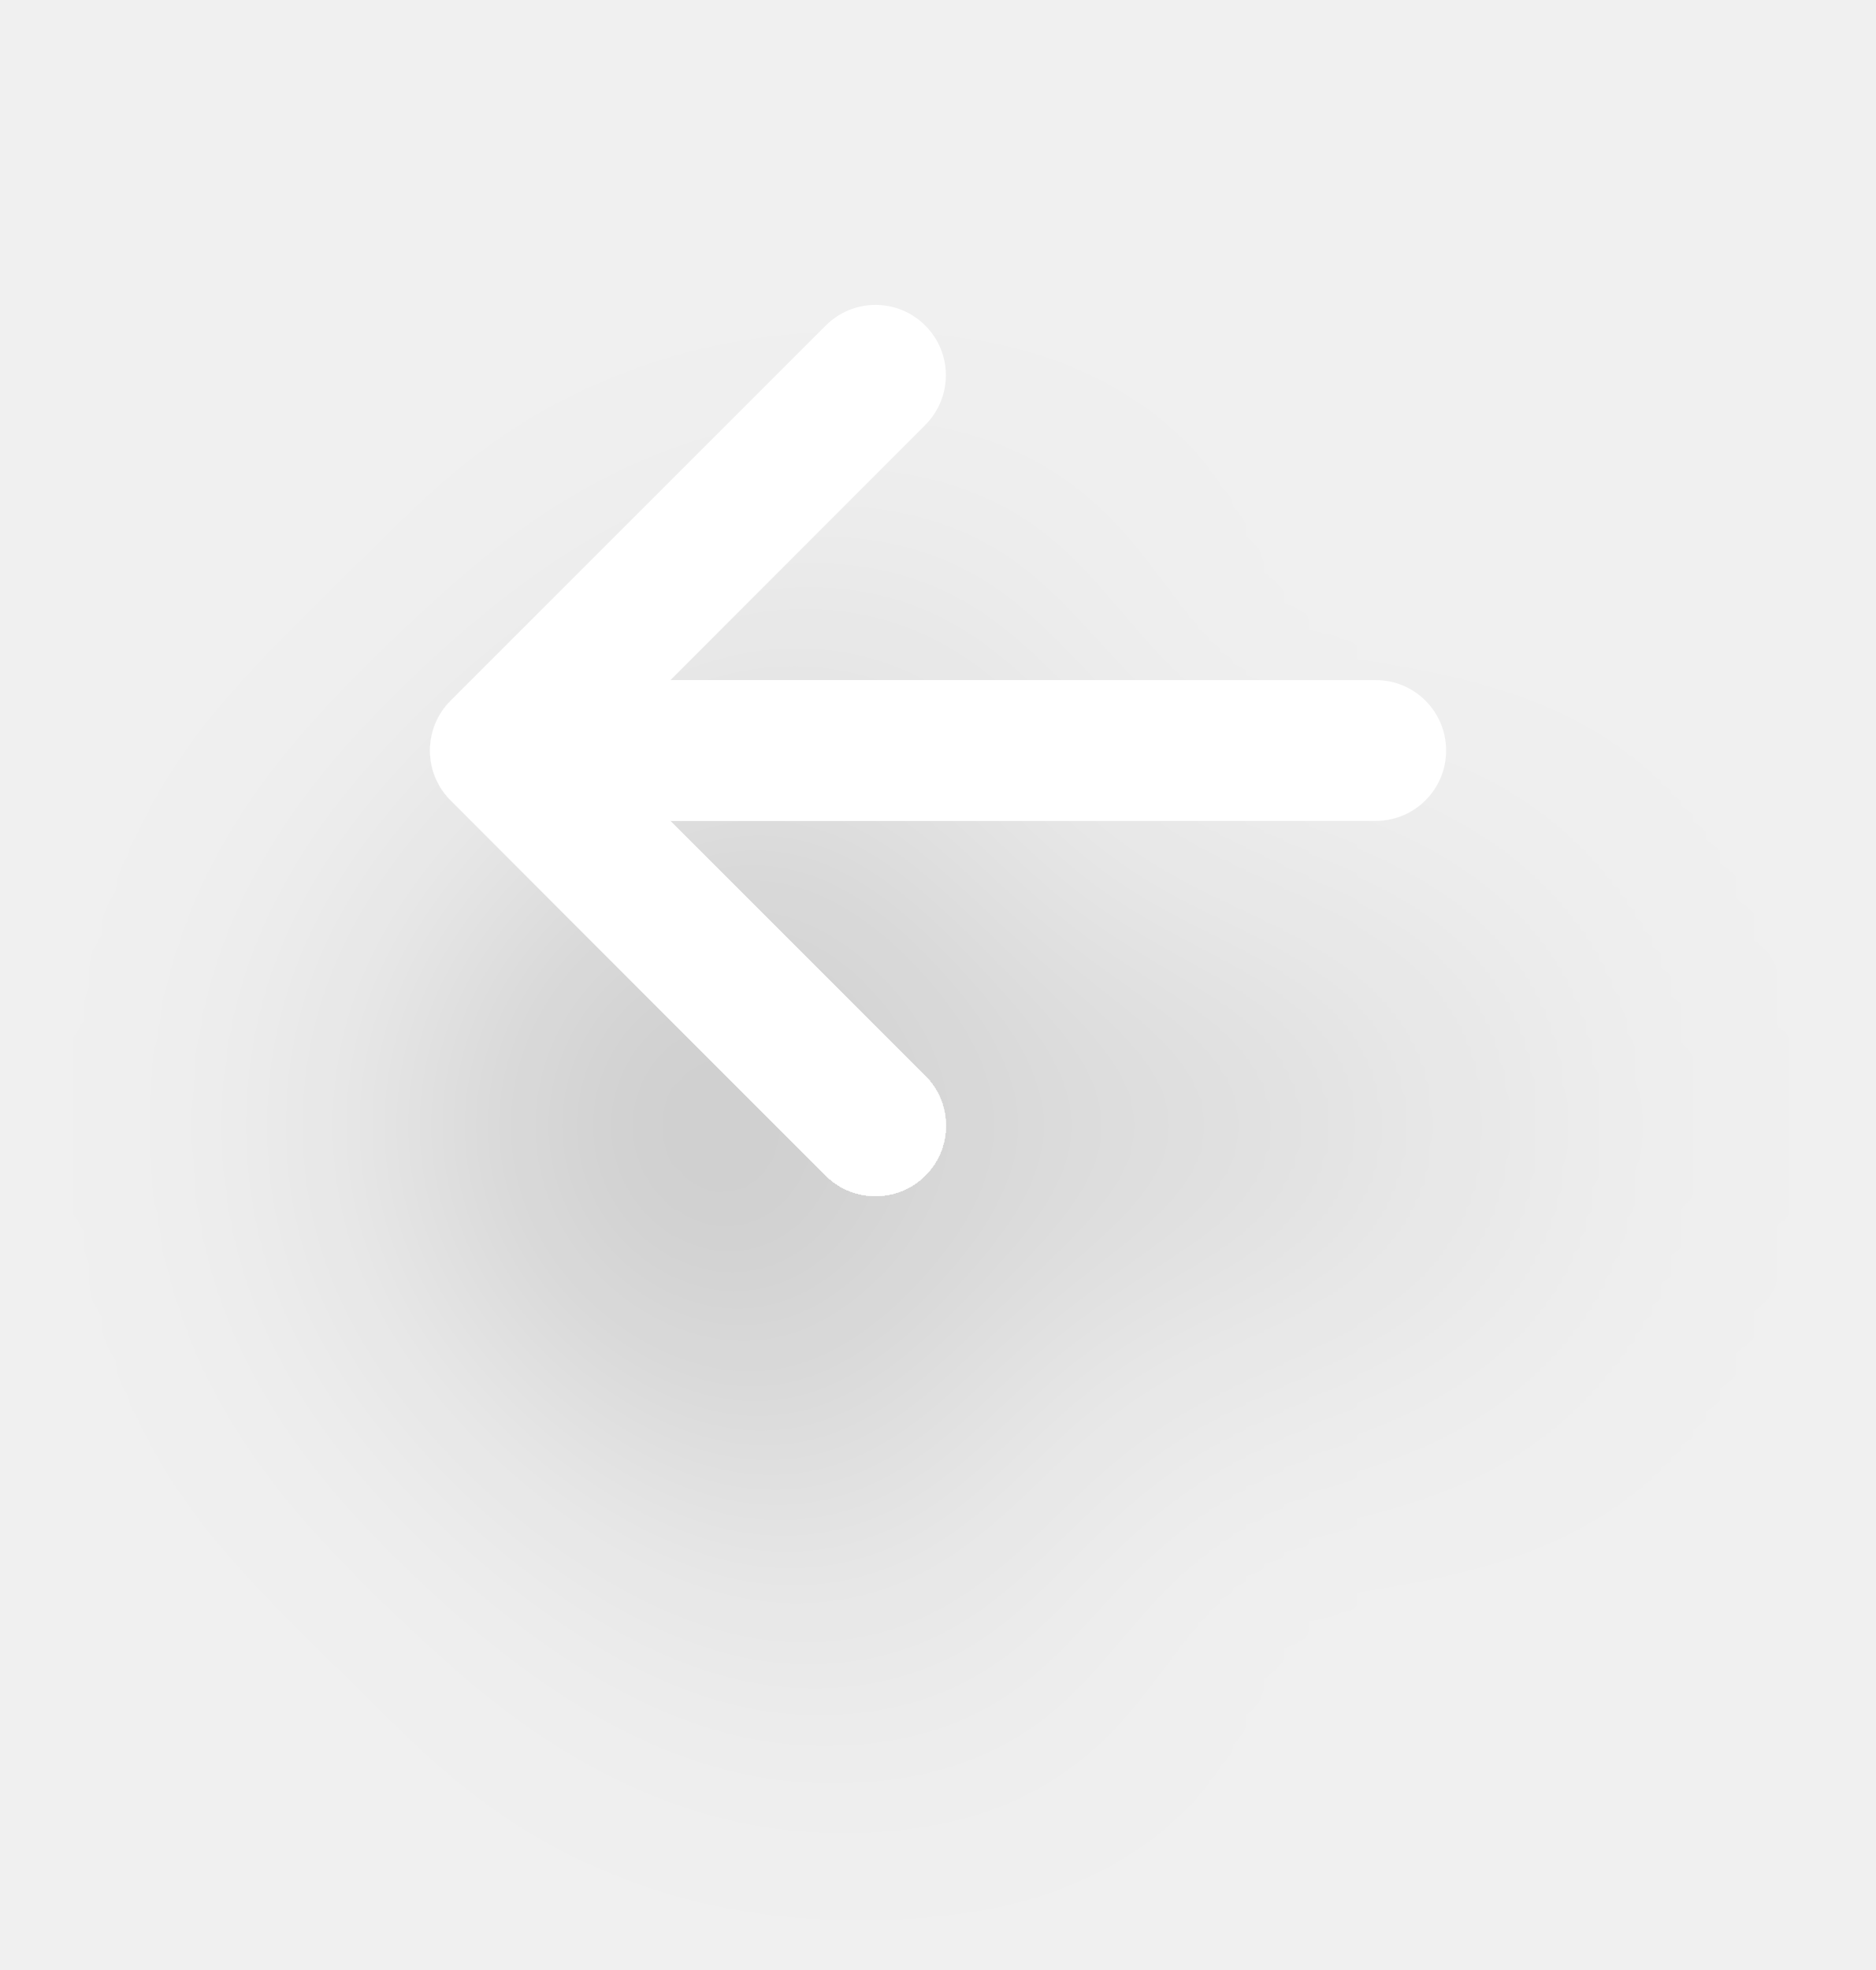
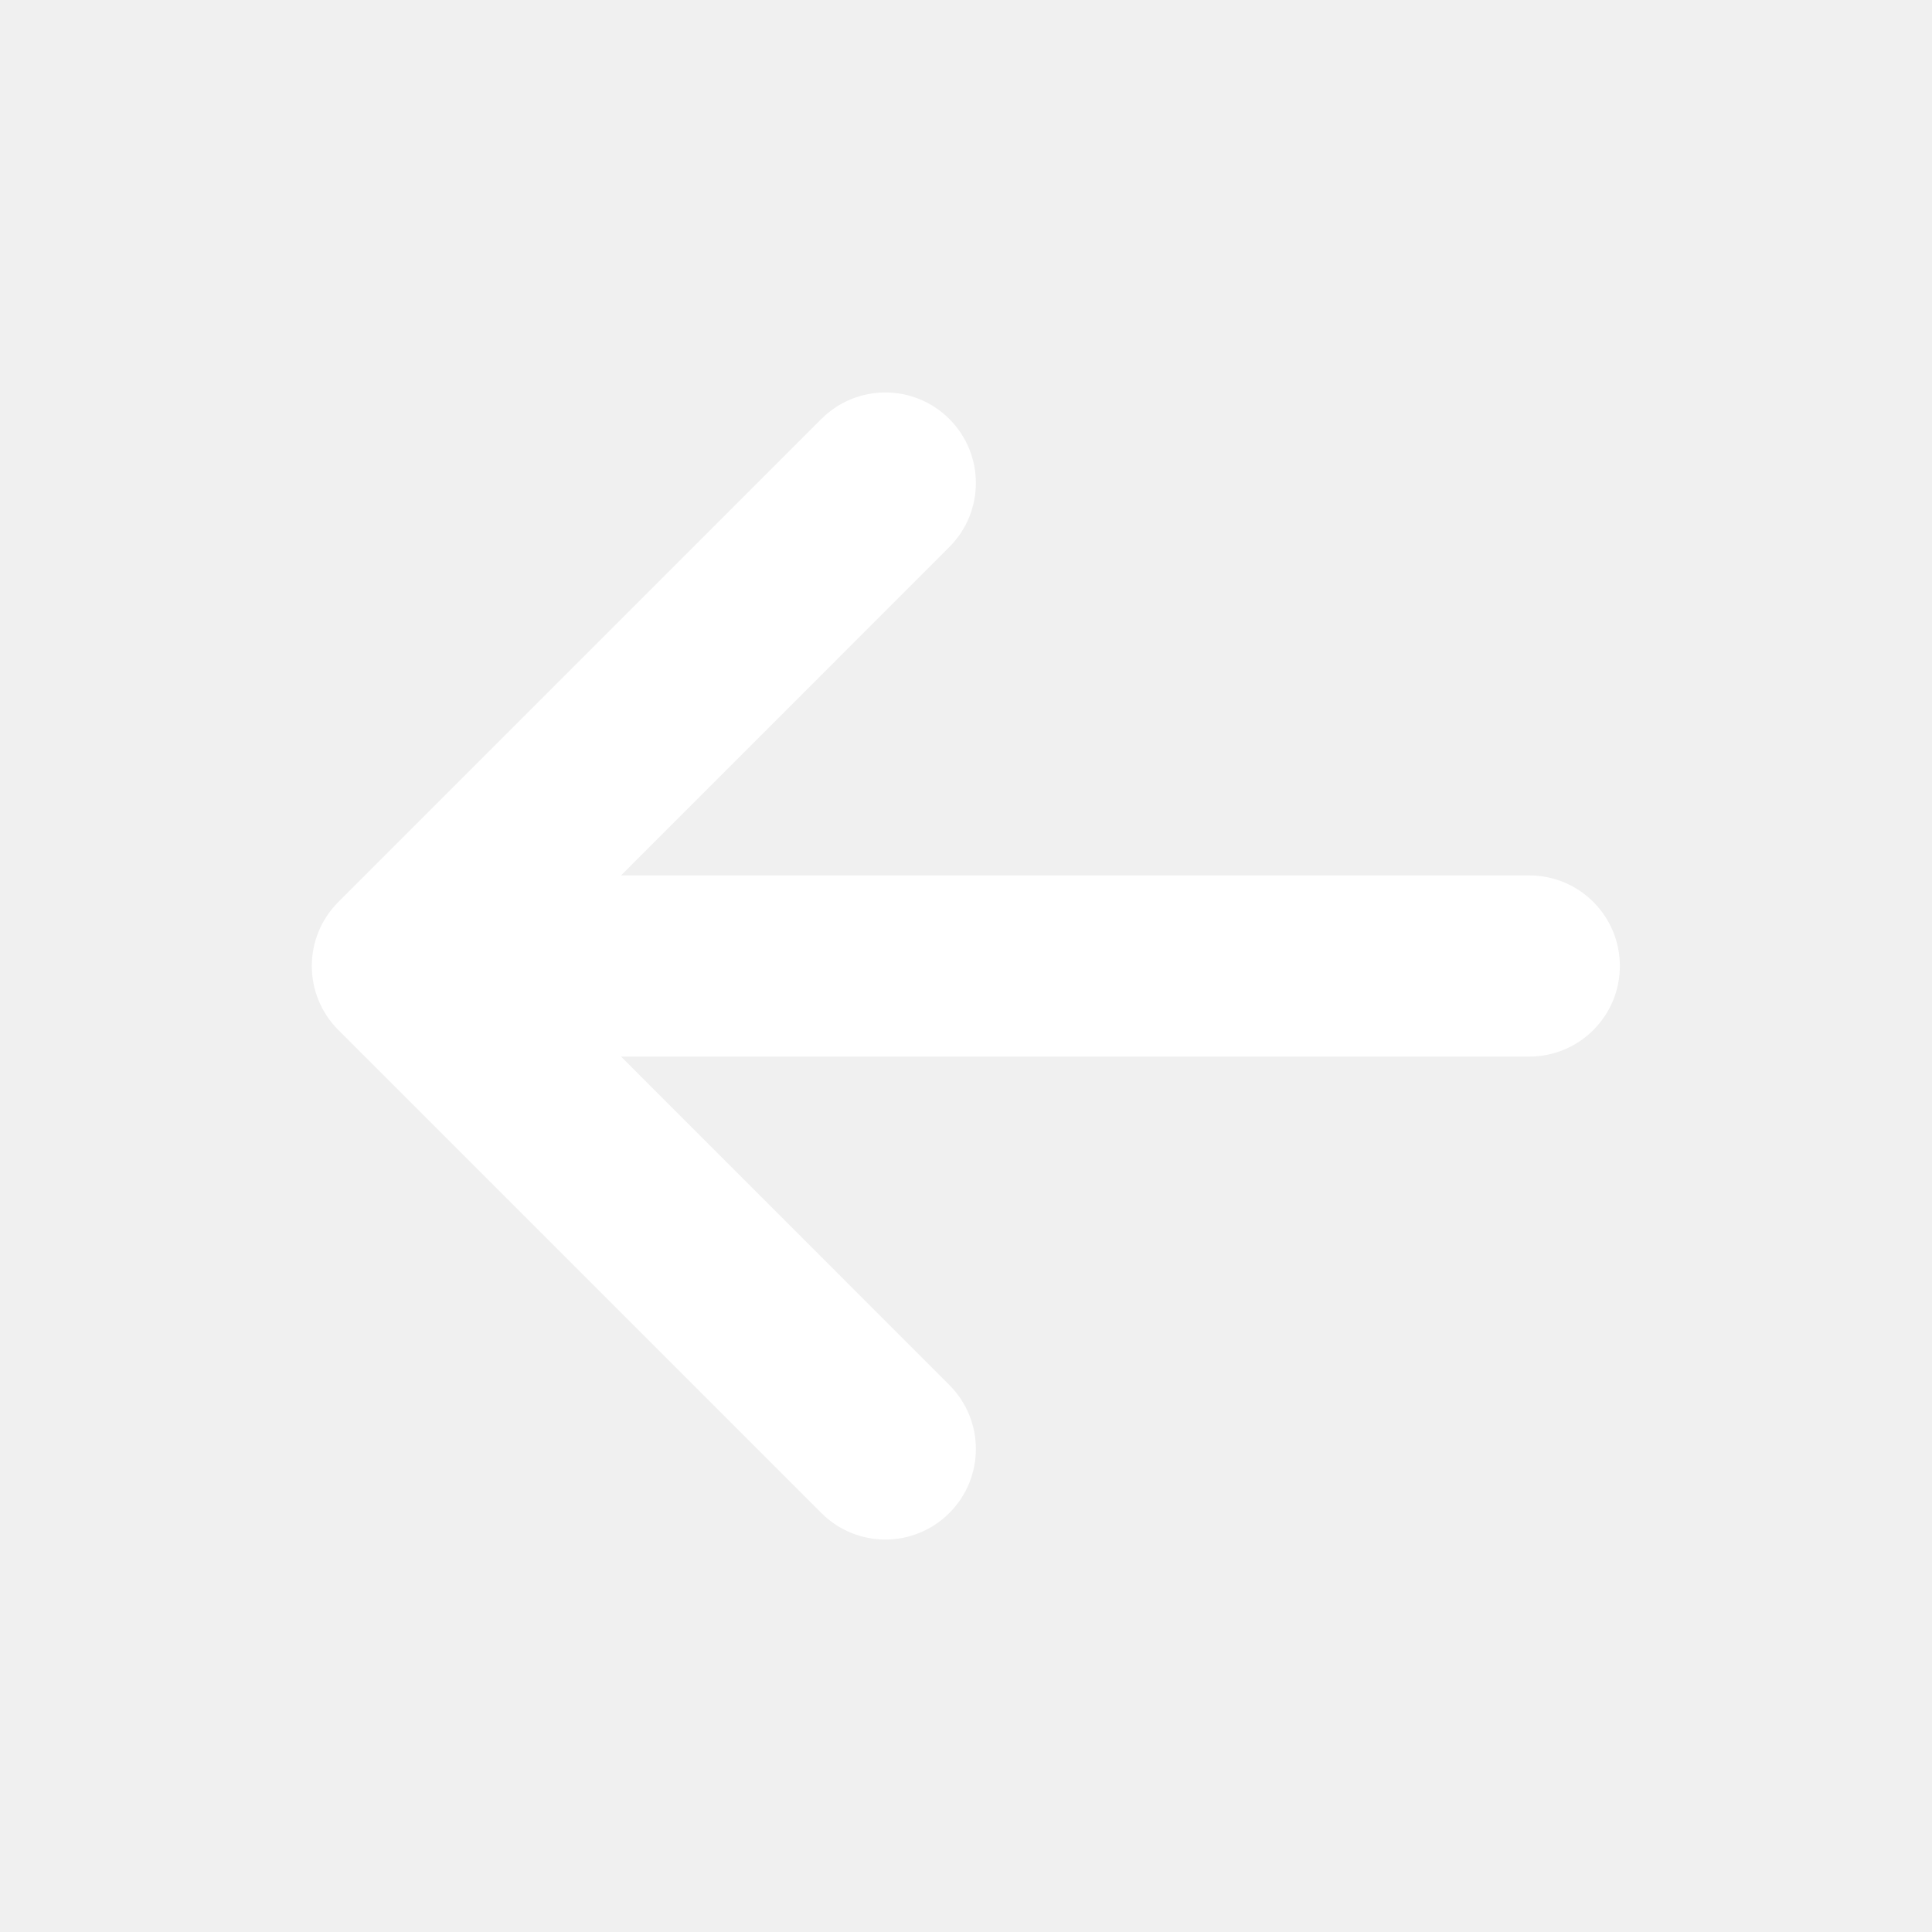
- <svg xmlns="http://www.w3.org/2000/svg" width="20" height="21" viewBox="0 0 20 21" fill="none">
-   <g filter="url(#filter0_d_81_37886)">
-     <path fill-rule="evenodd" clip-rule="evenodd" d="M9.864 3.47C10.157 3.763 10.157 4.237 9.864 4.53L7.145 7.25L14.667 7.25C15.082 7.25 15.417 7.586 15.417 8C15.417 8.414 15.082 8.75 14.667 8.75L7.145 8.75L9.864 11.47C10.157 11.763 10.157 12.237 9.864 12.53C9.571 12.823 9.097 12.823 8.804 12.53L4.804 8.53C4.511 8.237 4.511 7.763 4.804 7.47L8.804 3.47C9.097 3.177 9.571 3.177 9.864 3.47Z" fill="white" />
-   </g>
-   <defs>
-     <filter id="filter0_d_81_37886" x="-2" y="0" width="24" height="24" filterUnits="userSpaceOnUse" color-interpolation-filters="sRGB">
-       <feFlood flood-opacity="0" result="BackgroundImageFix" />
-       <feColorMatrix in="SourceAlpha" type="matrix" values="0 0 0 0 0 0 0 0 0 0 0 0 0 0 0 0 0 0 127 0" result="hardAlpha" />
-       <feOffset dy="4" />
-       <feGaussianBlur stdDeviation="2" />
-       <feComposite in2="hardAlpha" operator="out" />
-       <feColorMatrix type="matrix" values="0 0 0 0 0 0 0 0 0 0 0 0 0 0 0 0 0 0 0.25 0" />
-       <feBlend mode="normal" in2="BackgroundImageFix" result="effect1_dropShadow_81_37886" />
-       <feBlend mode="normal" in="SourceGraphic" in2="effect1_dropShadow_81_37886" result="shape" />
-     </filter>
-   </defs>
+ <svg xmlns="http://www.w3.org/2000/svg" width="16" height="16" viewBox="0 0 16 16" fill="none">
+   <path fill-rule="evenodd" clip-rule="evenodd" d="M7.862 3.47C8.155 3.763 8.155 4.237 7.862 4.53L5.143 7.25L12.665 7.25C13.08 7.25 13.415 7.586 13.415 8C13.415 8.414 13.08 8.75 12.665 8.75L5.143 8.75L7.862 11.47C8.155 11.763 8.155 12.237 7.862 12.53C7.569 12.823 7.095 12.823 6.802 12.53L2.802 8.53C2.509 8.237 2.509 7.763 2.802 7.47L6.802 3.47C7.095 3.177 7.569 3.177 7.862 3.47Z" fill="white" />
</svg>
